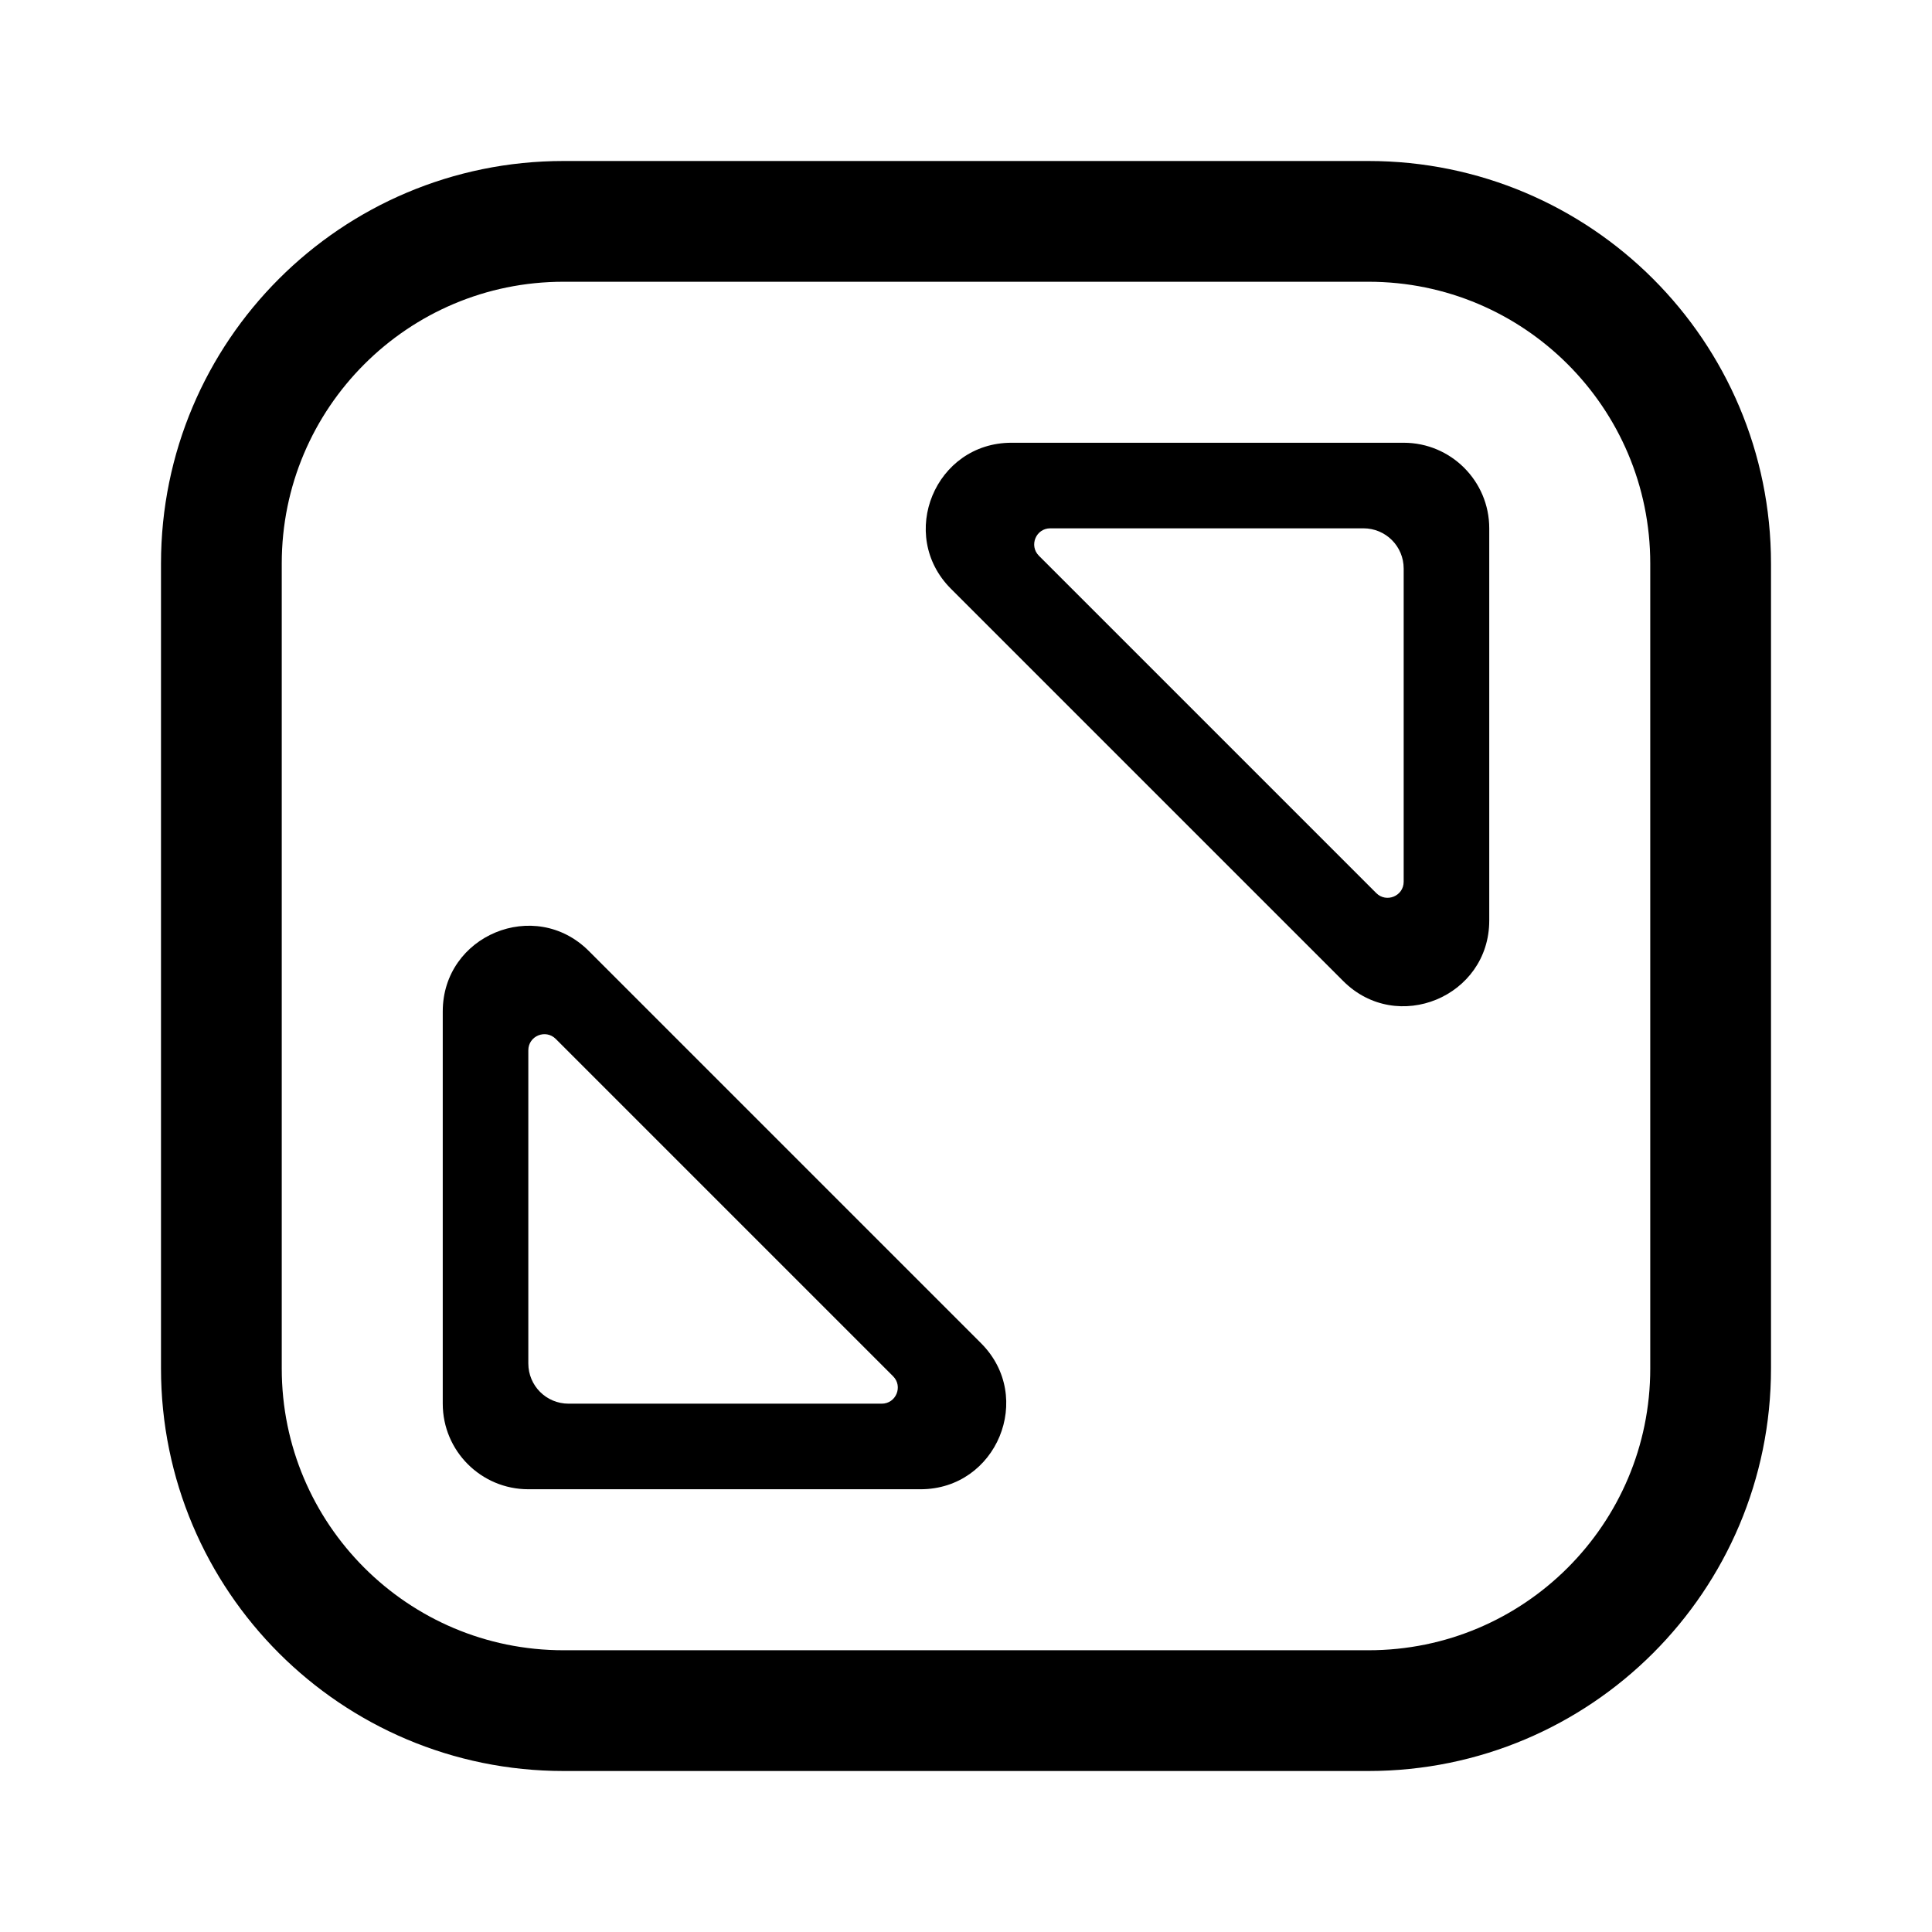
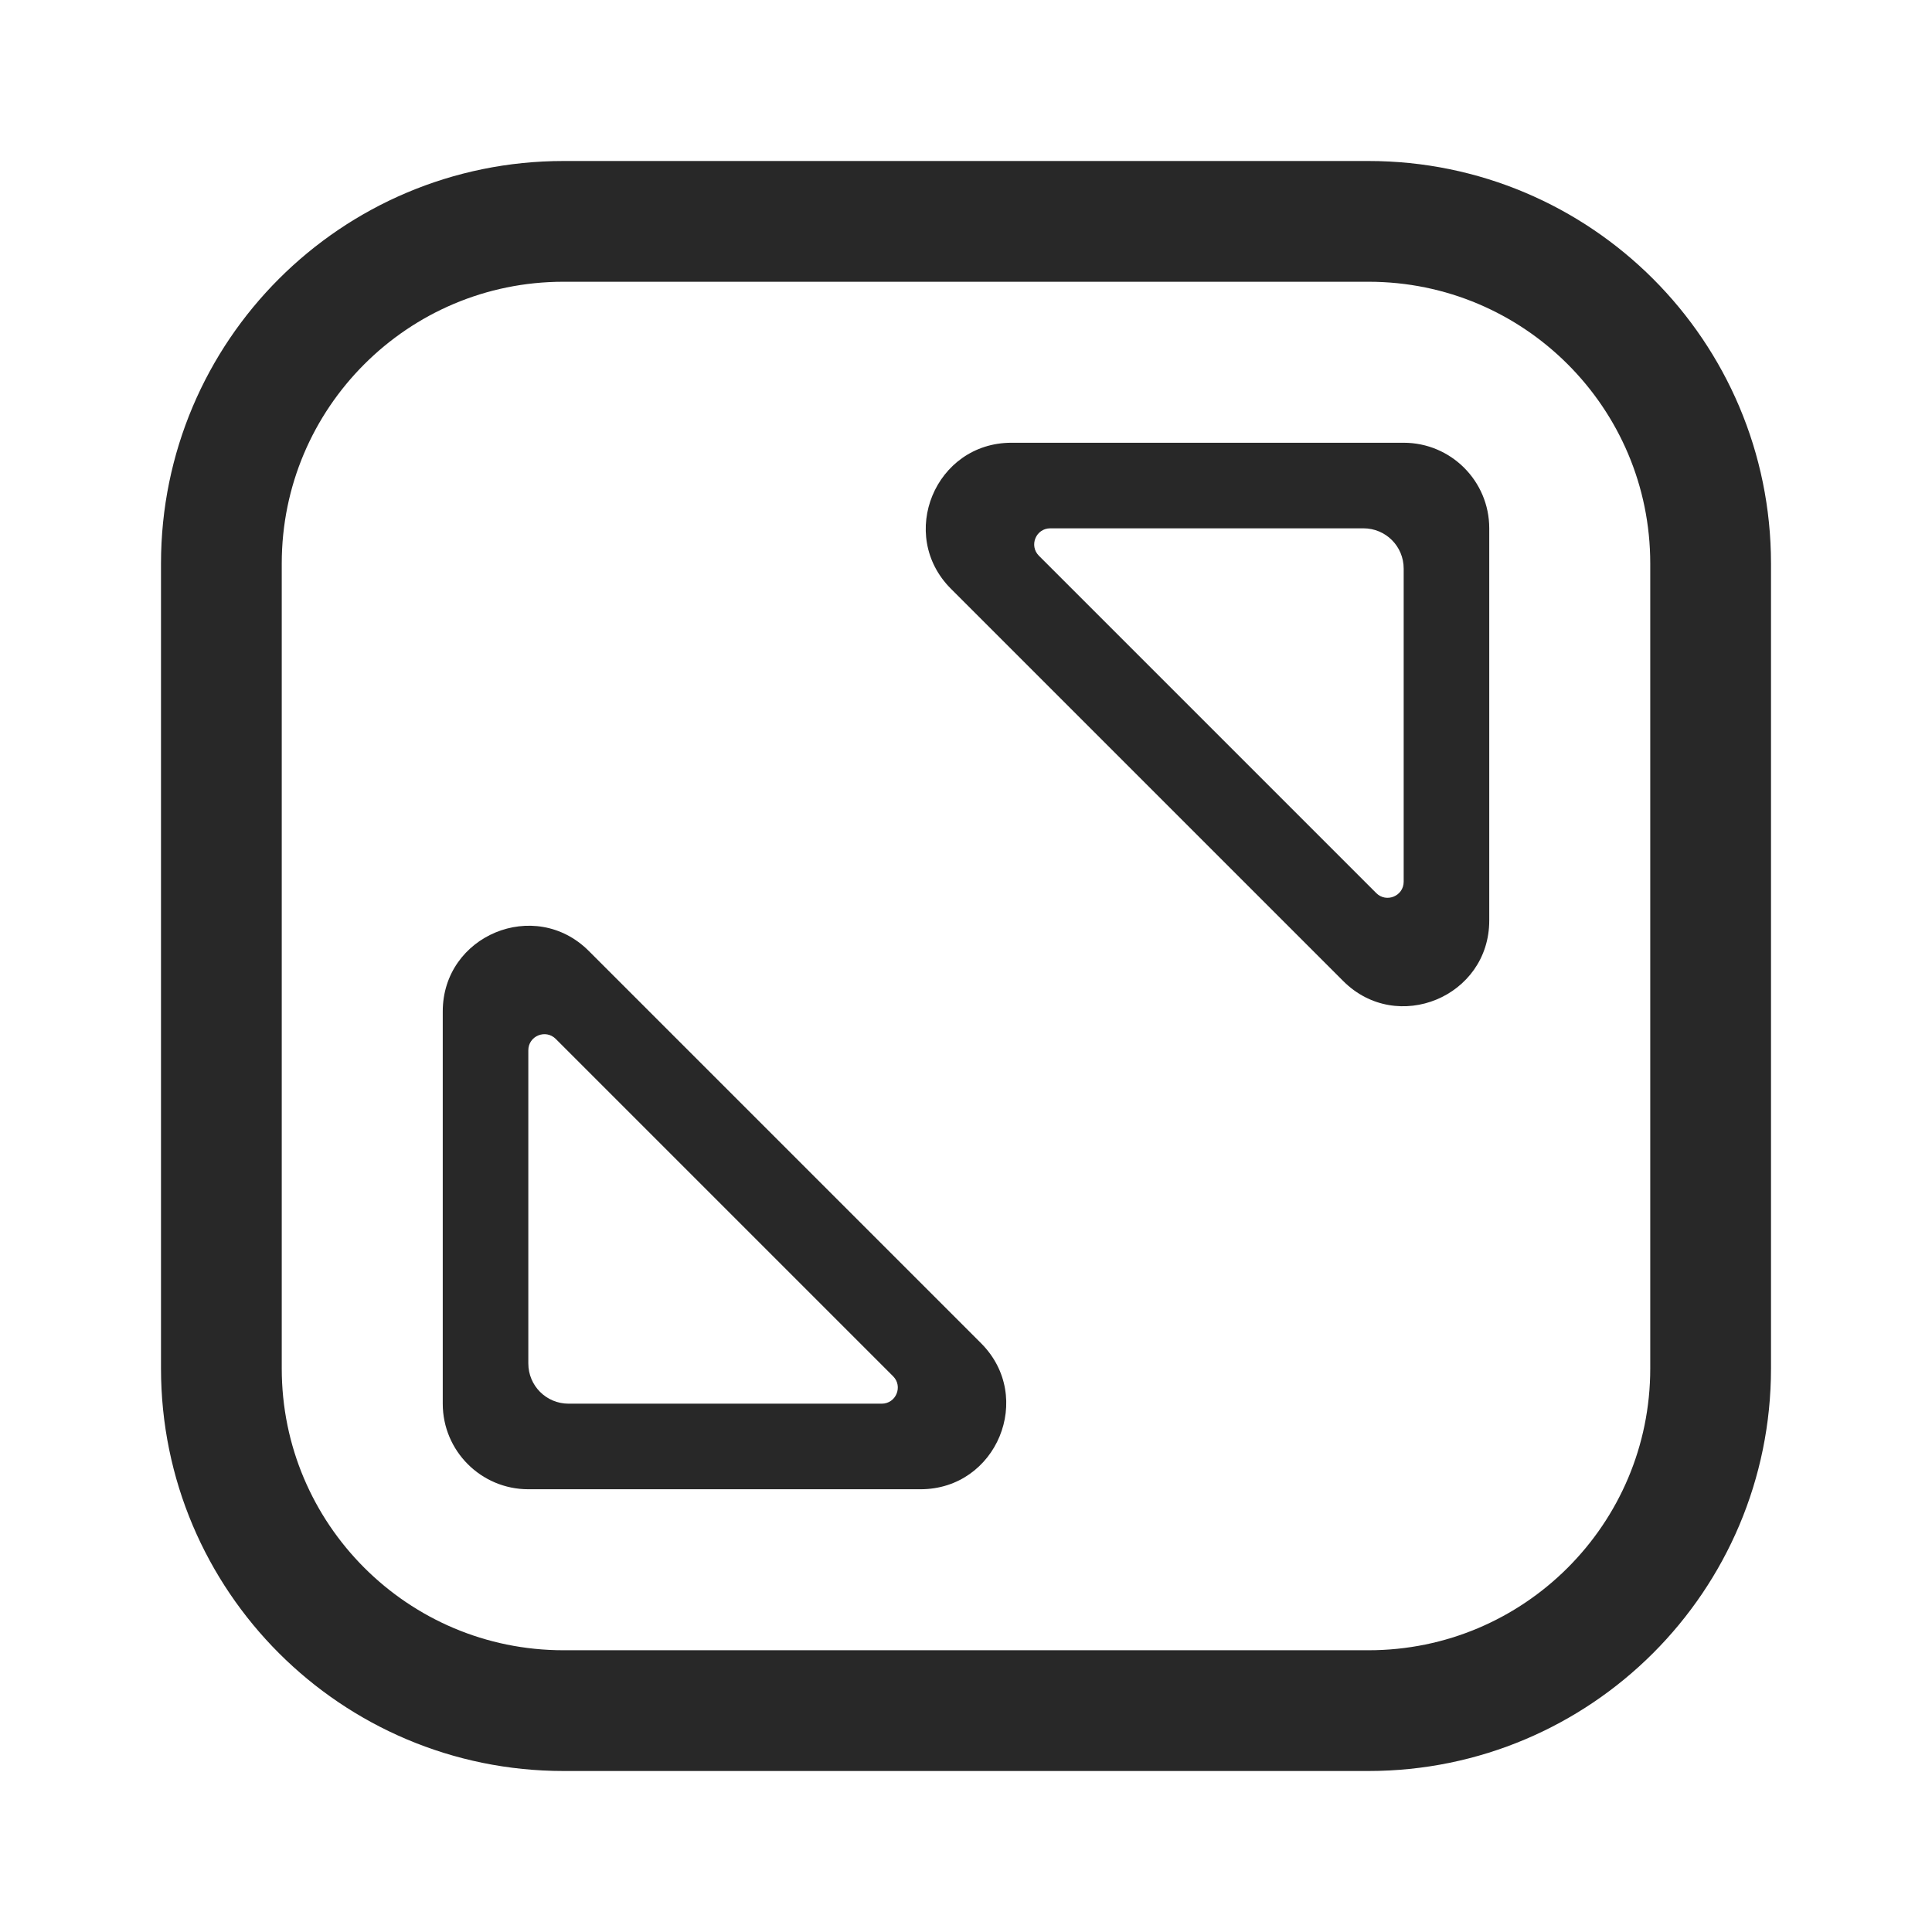
- <svg xmlns="http://www.w3.org/2000/svg" viewBox="0 0 24 24" fill="black" stroke="black">
+ <svg xmlns="http://www.w3.org/2000/svg" viewBox="0 0 24 24" fill="#282828" stroke="#282828">
  <rect x="2.75" y="2.75" width="18.5" height="18.5" rx="4.25" fill="none" stroke-width="1.5" />
  <path fill-rule="evenodd" clip-rule="evenodd" d="M17.096 11.094C17.222 11.22 17.437 11.131 17.437 10.953V7.063C17.437 6.786 17.214 6.563 16.937 6.563H13.047C12.869 6.563 12.78 6.778 12.906 6.904L17.096 11.094ZM18.5 6.563C18.5 5.976 18.024 5.5 17.437 5.5H12.565C11.618 5.5 11.144 6.645 11.813 7.314L16.686 12.187C17.355 12.856 18.5 12.382 18.5 11.435V6.563Z" stroke="none" />
  <path fill-rule="evenodd" clip-rule="evenodd" d="M6.904 12.906C6.778 12.78 6.563 12.869 6.563 13.047V16.937C6.563 17.214 6.786 17.437 7.063 17.437H10.953C11.131 17.437 11.22 17.222 11.094 17.096L6.904 12.906ZM5.5 17.437C5.5 18.024 5.976 18.5 6.563 18.5H11.435C12.382 18.5 12.856 17.355 12.187 16.686L7.314 11.813C6.645 11.144 5.5 11.618 5.5 12.565V17.437Z" stroke="none" />
</svg>
